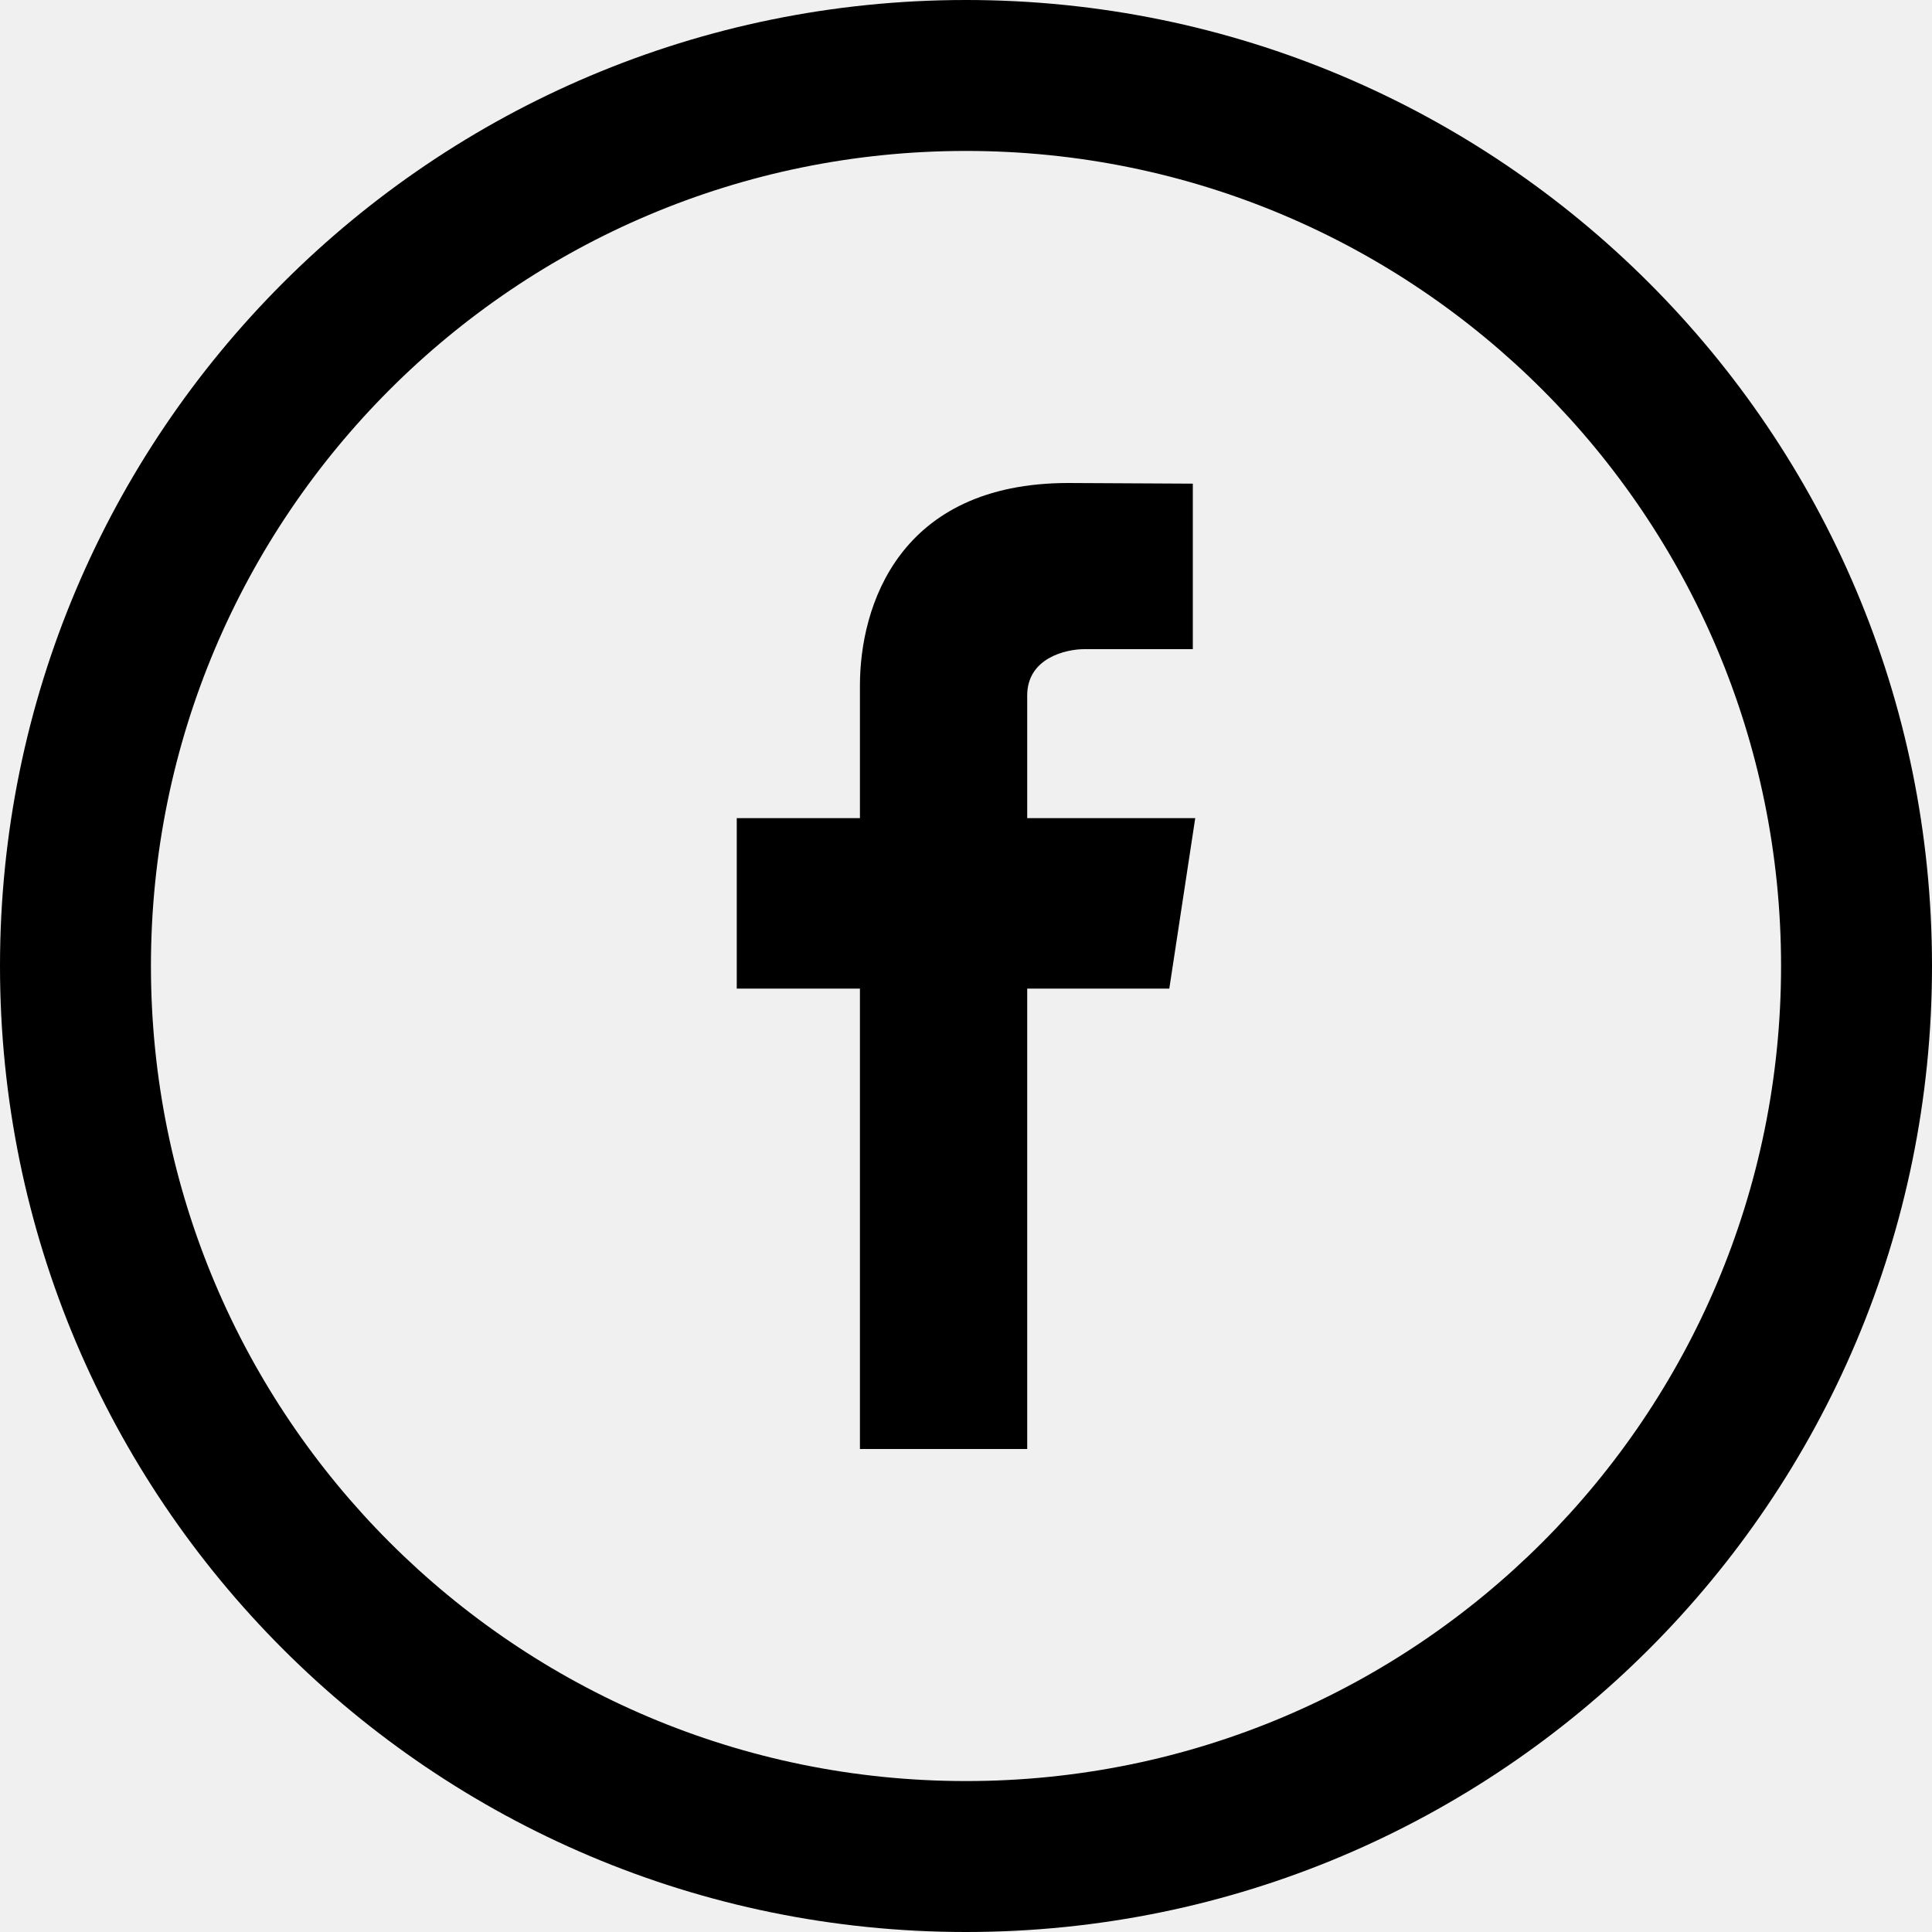
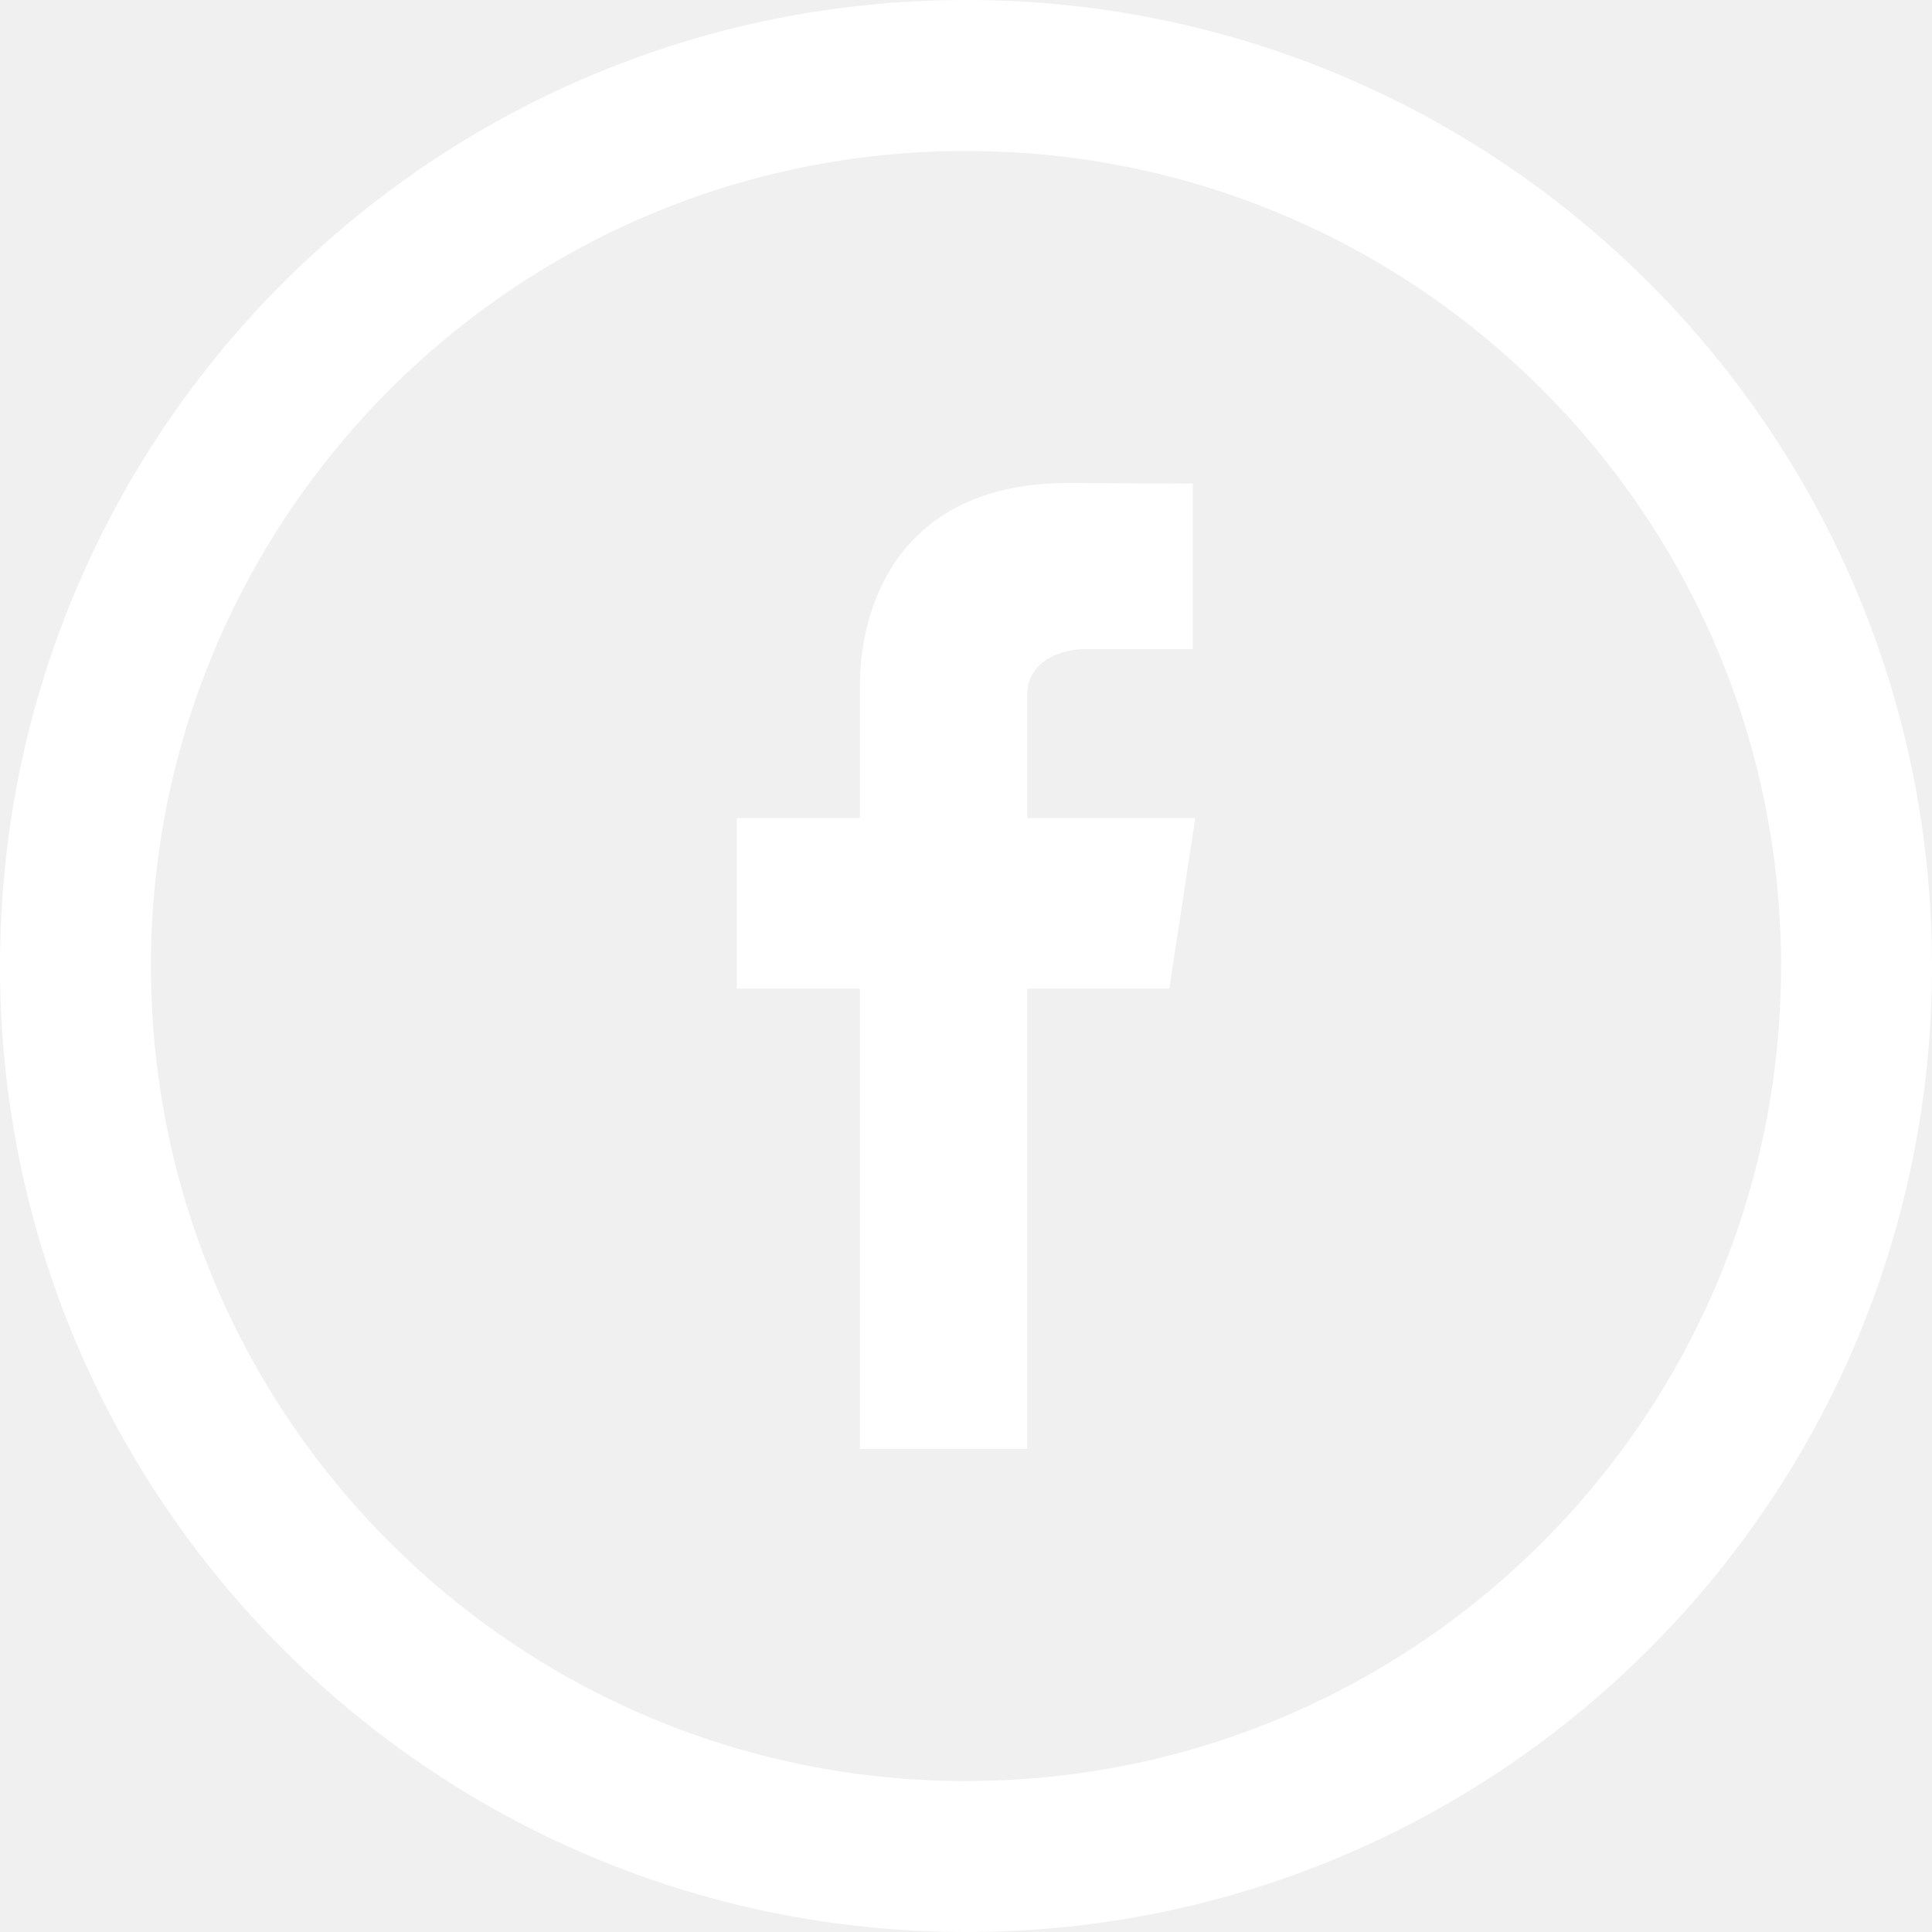
- <svg xmlns="http://www.w3.org/2000/svg" version="1.1" id="Capa_1" x="0px" y="0px" width="512px" height="512px" viewBox="0 0 512 512" style="enable-background:new 0 0 512 512;" xml:space="preserve">
+ <svg xmlns="http://www.w3.org/2000/svg" version="1.1" id="Capa_1" x="0px" y="0px" width="50px" height="50px" viewBox="0 0 512 512" style="enable-background:new 0 0 512 512; fill:#FFF" xml:space="preserve">
  <g>
    <path d="M256,0C114.609,0,0,114.609,0,256c0,141.391,114.609,256,256,256c141.391,0,256-114.609,256-256   C512,114.609,397.391,0,256,0z M256,472c-119.297,0-216-96.703-216-216S136.703,40,256,40s216,96.703,216,216S375.297,472,256,472z   " />
    <path d="M316.75,216.812h-44.531v-32.5c0-9.969,10.312-12.281,15.125-12.281c4.781,0,28.767,0,28.767,0v-43.859L283.141,128   c-44.983,0-55.25,32.703-55.25,53.672v35.141H195.25V262h32.641c0,58.016,0,122,0,122h44.328c0,0,0-64.641,0-122h37.656   L316.75,216.812z" />
  </g>
  <g>
</g>
  <g>
</g>
  <g>
</g>
  <g>
</g>
  <g>
</g>
  <g>
</g>
  <g>
</g>
  <g>
</g>
  <g>
</g>
  <g>
</g>
  <g>
</g>
  <g>
</g>
  <g>
</g>
  <g>
</g>
  <g>
</g>
</svg>
